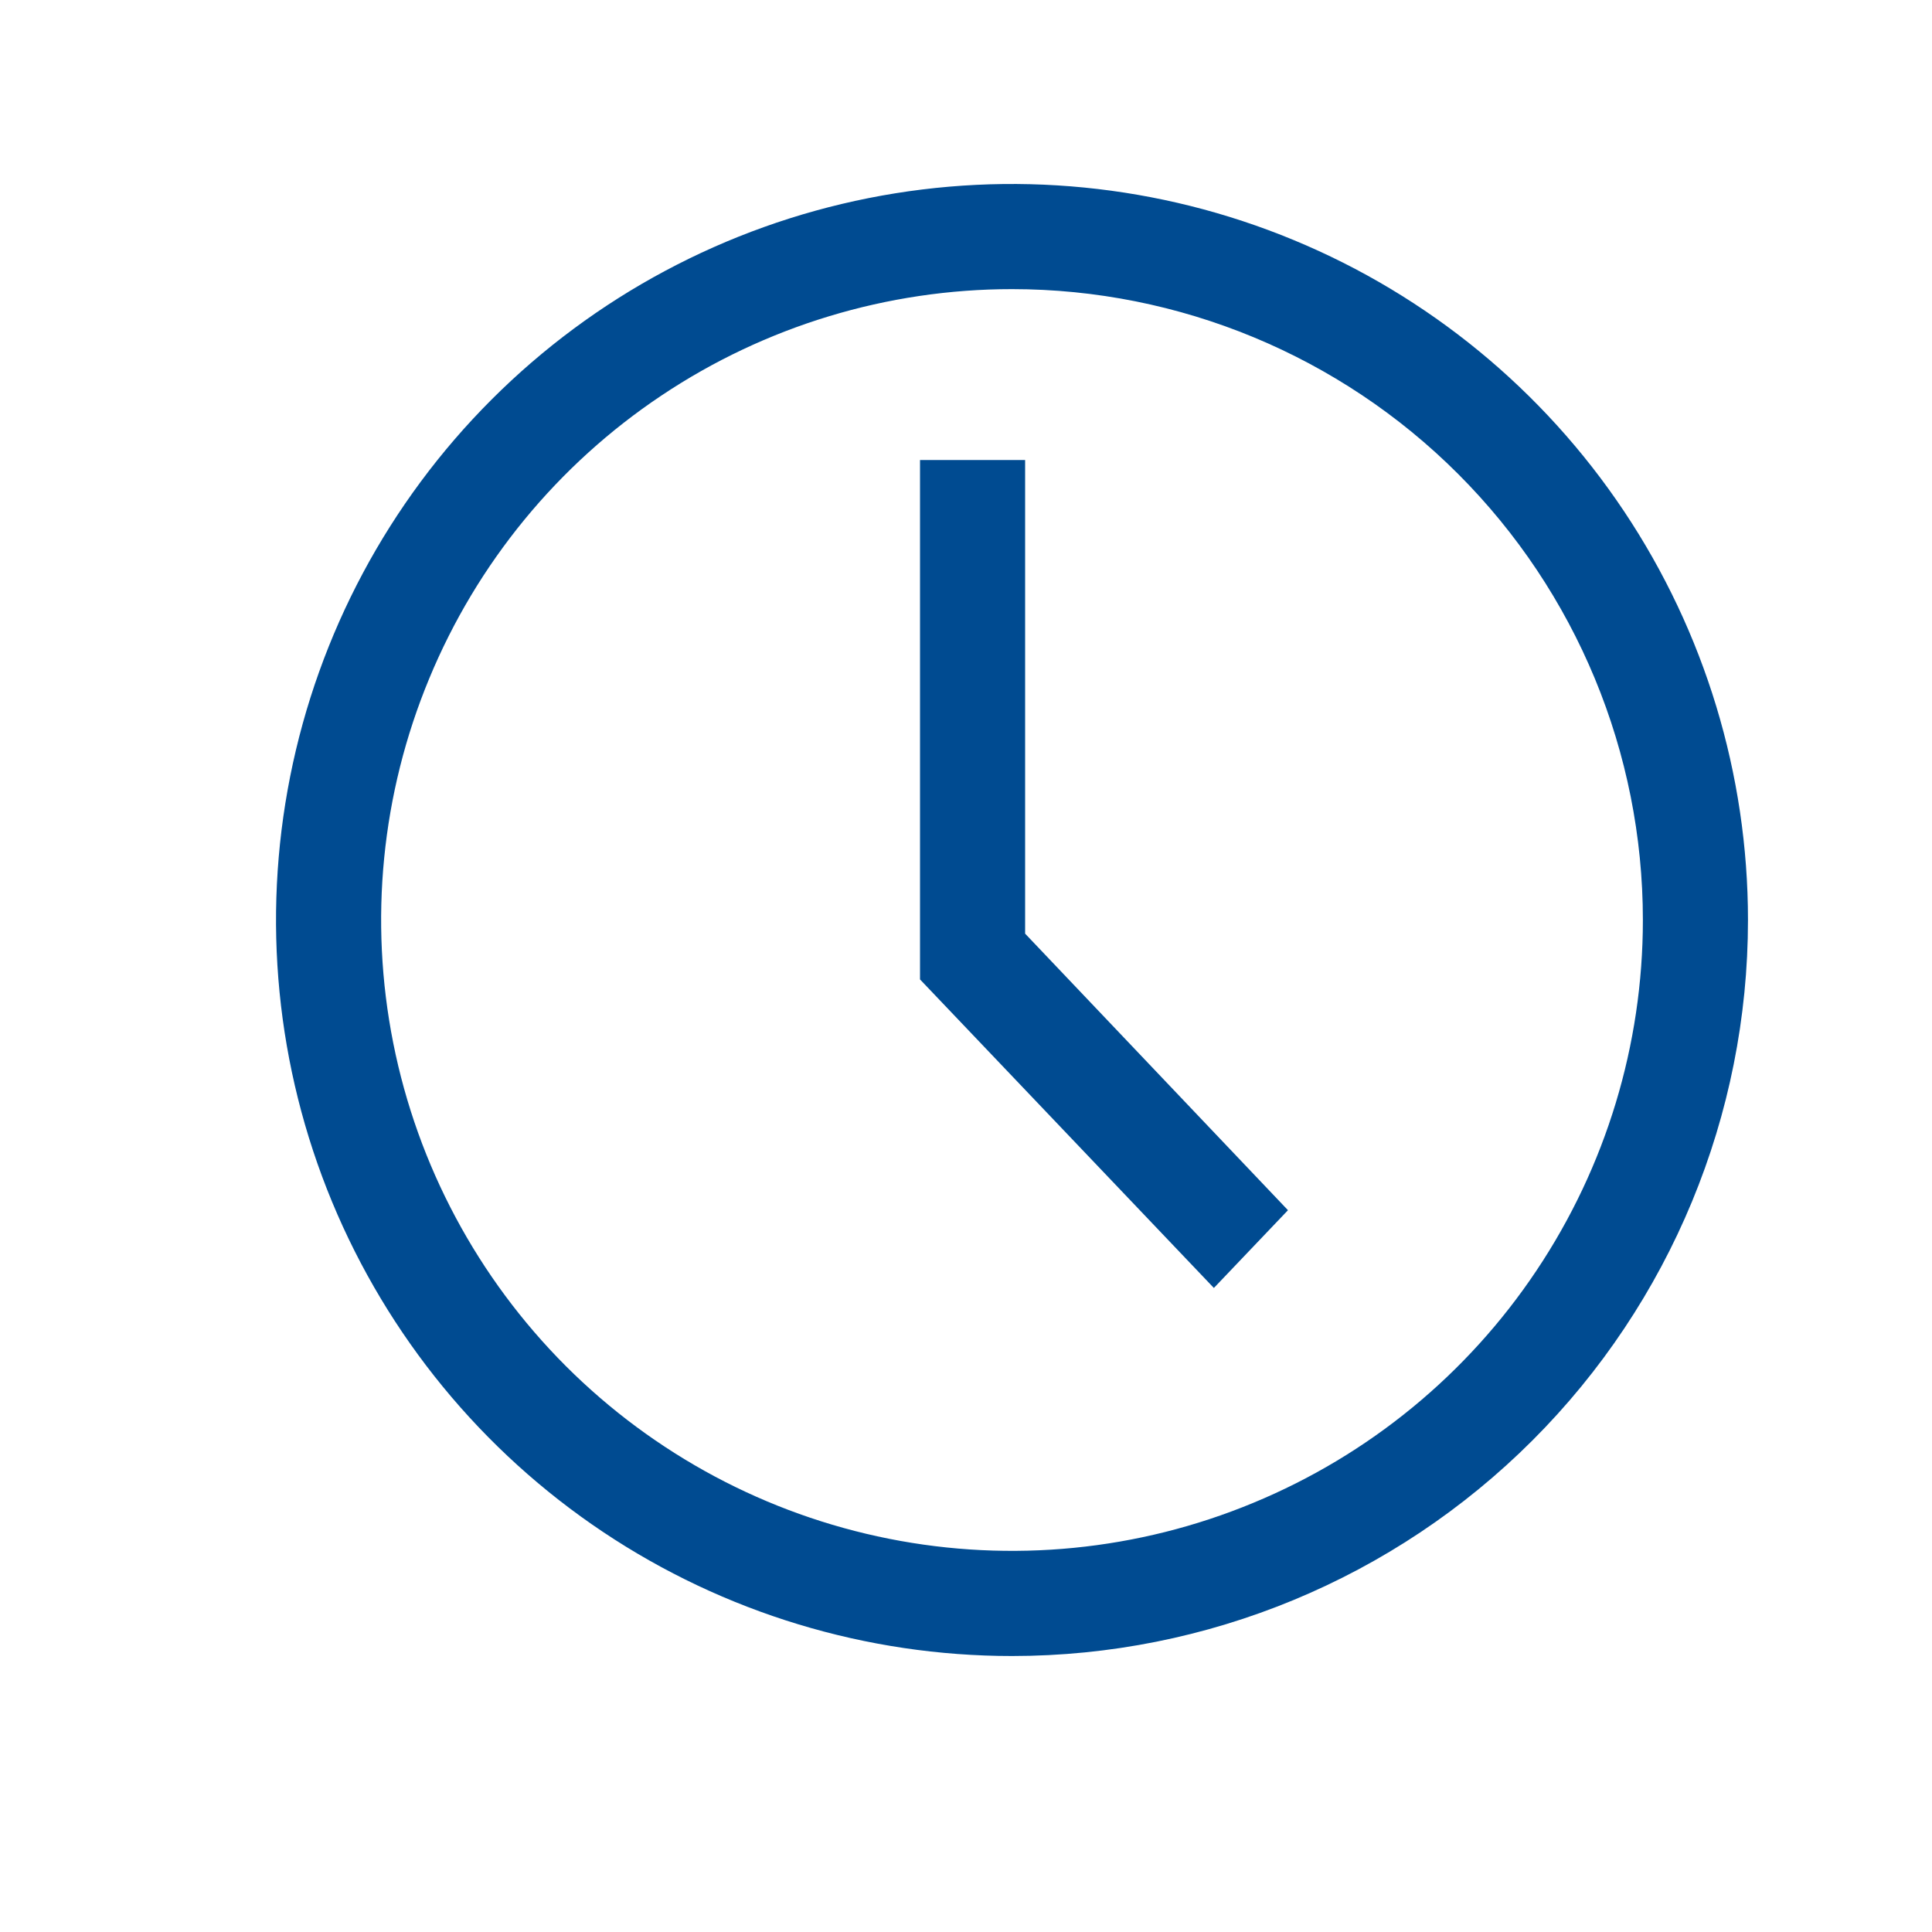
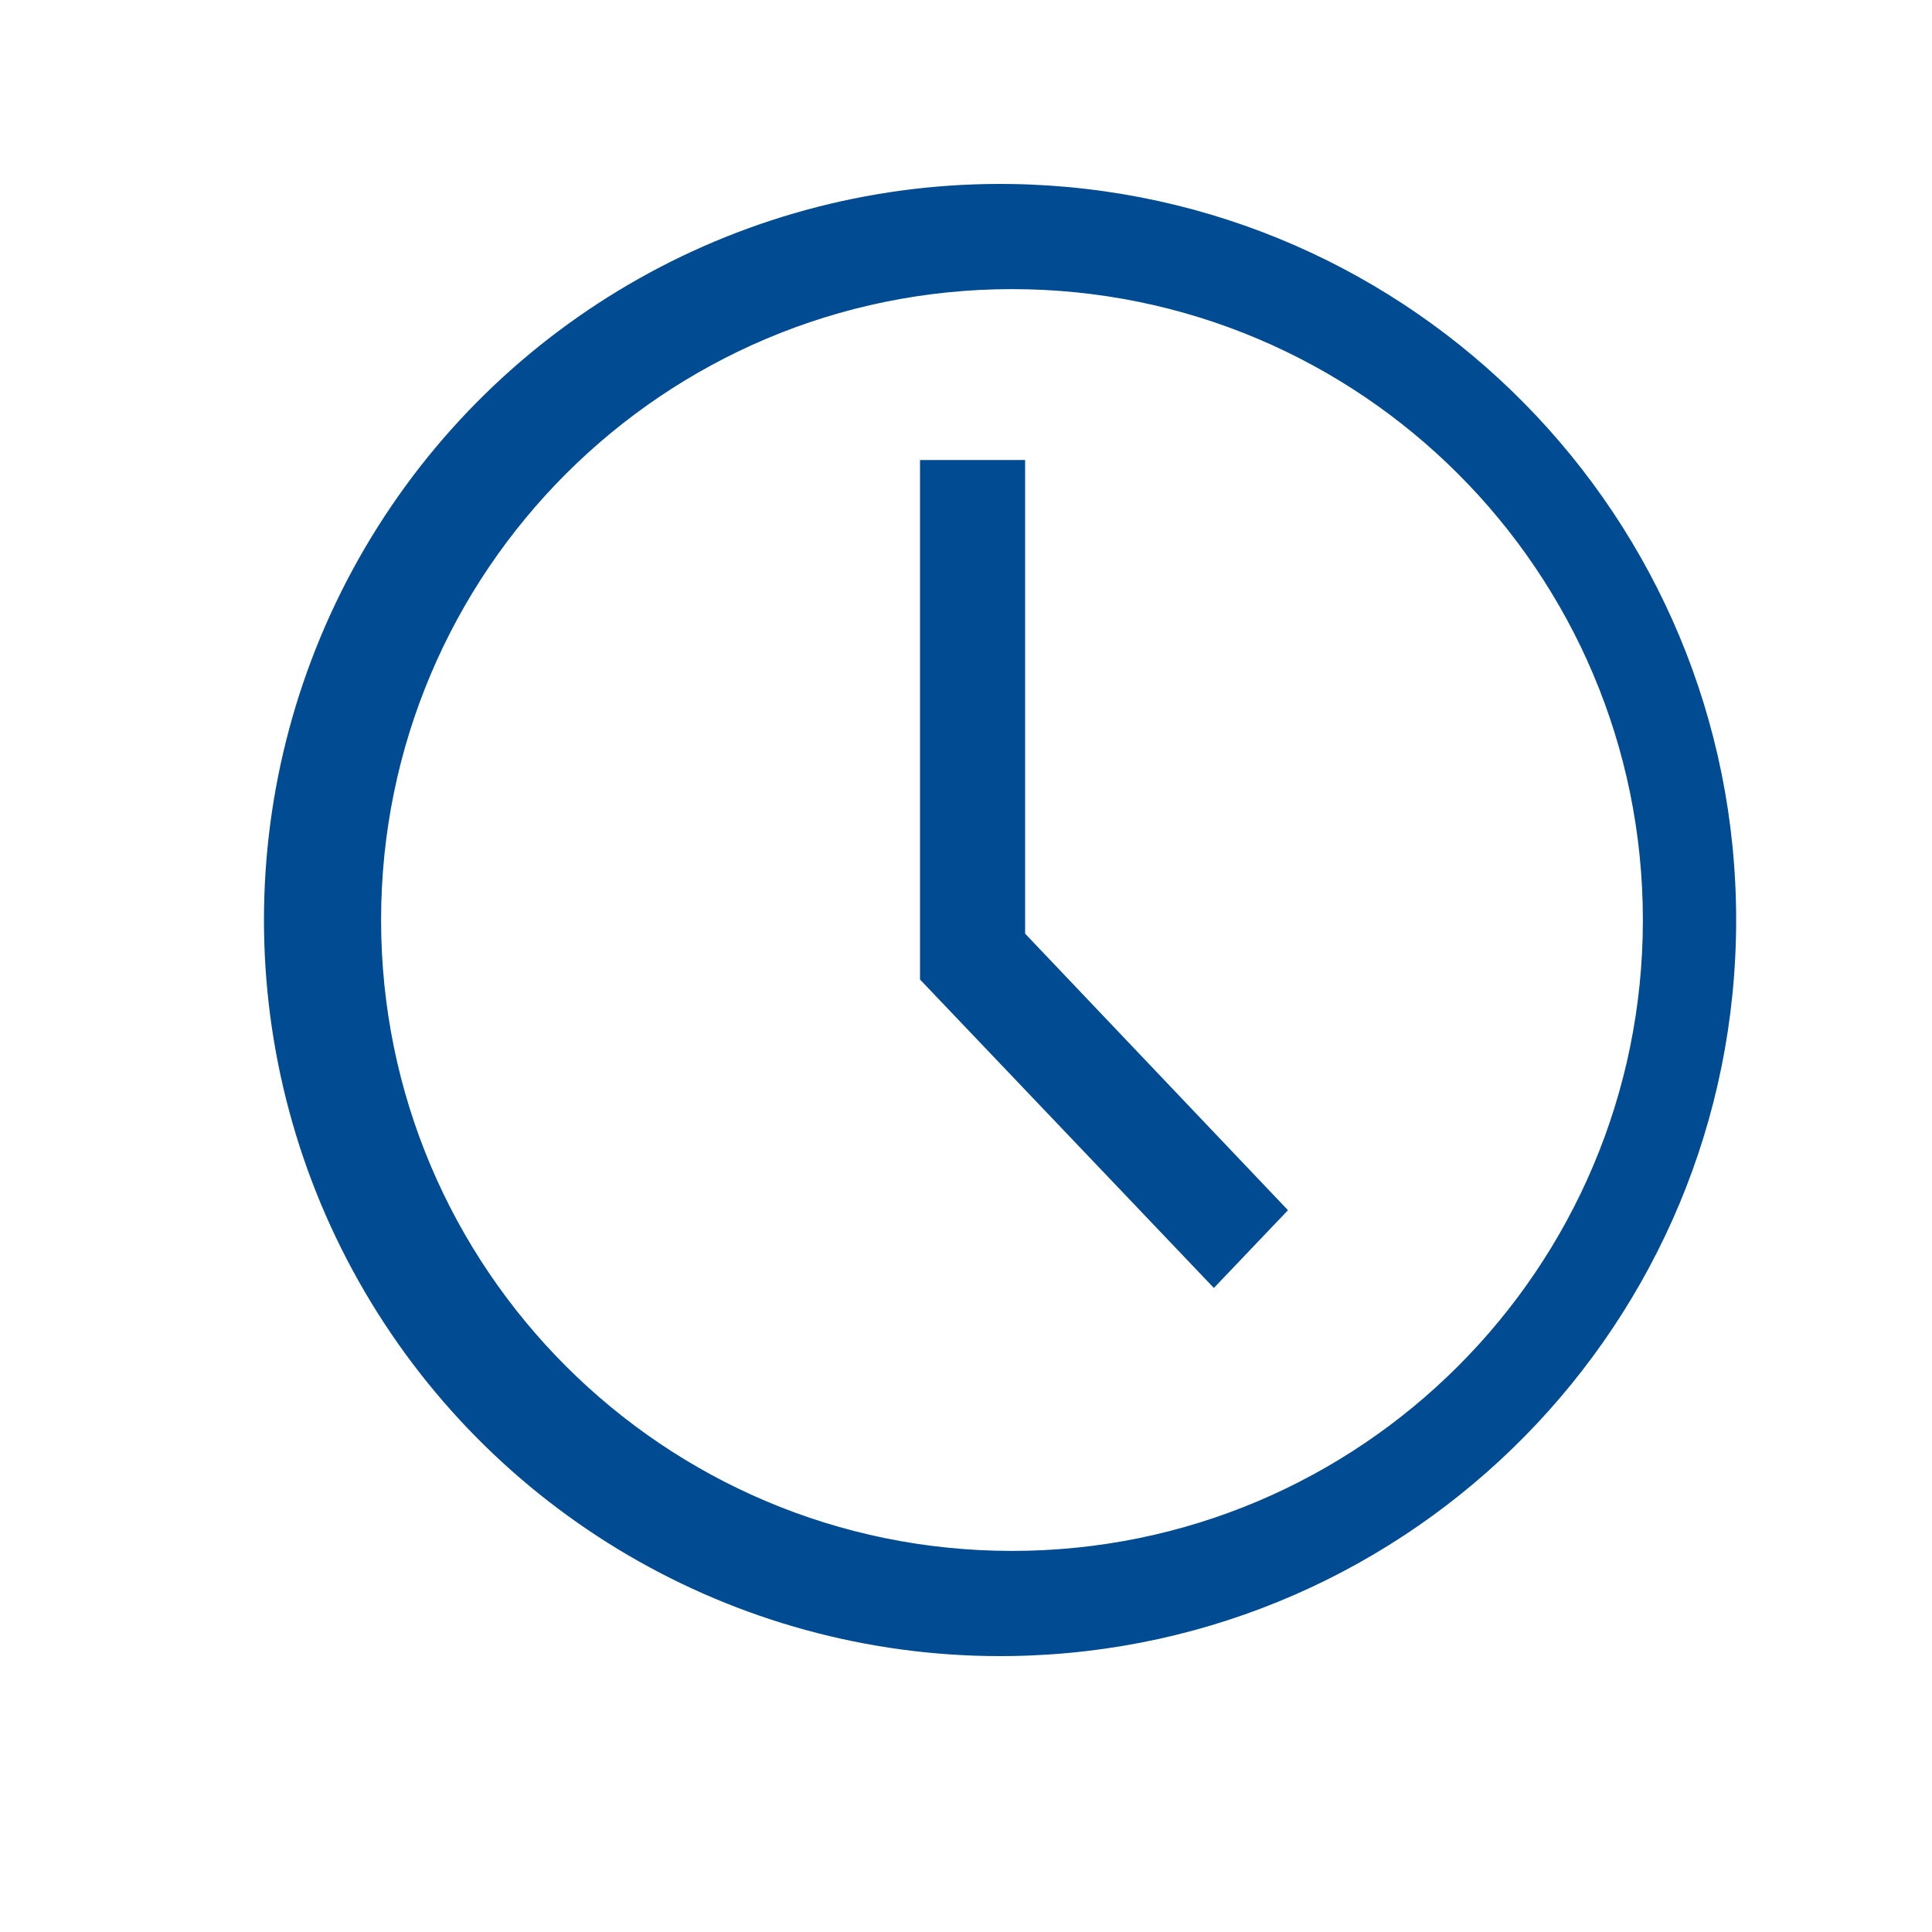
<svg xmlns="http://www.w3.org/2000/svg" width="20" height="20" viewBox="0 0 20 20" fill="none">
-   <path d="M10.476 17.143C8.969 17.143 7.496 16.696 6.243 15.859C4.99 15.022 4.014 13.832 3.437 12.44C2.86 11.047 2.71 9.515 3.004 8.037C3.298 6.559 4.023 5.202 5.089 4.136C6.154 3.071 7.512 2.345 8.99 2.051C10.468 1.757 12 1.908 13.392 2.485C14.784 3.061 15.974 4.038 16.811 5.291C17.648 6.544 18.095 8.017 18.095 9.524C18.095 11.544 17.293 13.482 15.864 14.911C14.435 16.34 12.497 17.143 10.476 17.143ZM10.476 2.993C9.185 2.993 7.922 3.376 6.848 4.094C5.774 4.811 4.937 5.831 4.443 7.025C3.948 8.218 3.819 9.531 4.071 10.798C4.323 12.065 4.945 13.228 5.858 14.142C6.772 15.055 7.935 15.677 9.202 15.929C10.469 16.181 11.782 16.052 12.975 15.557C14.169 15.063 15.189 14.226 15.906 13.152C16.624 12.078 17.007 10.816 17.007 9.524C17.007 7.792 16.319 6.131 15.094 4.906C13.869 3.681 12.208 2.993 10.476 2.993Z" fill="#004B91" />
-   <path d="M12.566 13.333L9.524 10.139V4.762H10.612V9.665L13.333 12.528L12.566 13.333Z" fill="#004B91" />
+   <path d="M10.476 17.143a7.62 7.62 0 110-15.238 7.62 7.62 0 010 15.238zm0-14.15a6.53 6.53 0 100 13.062 6.53 6.53 0 000-13.062z" fill="#004B91" />
+   <path d="M12.566 13.333L9.524 10.14V4.762h1.088v4.903l2.721 2.863-.767.805z" fill="#004B91" />
</svg>
